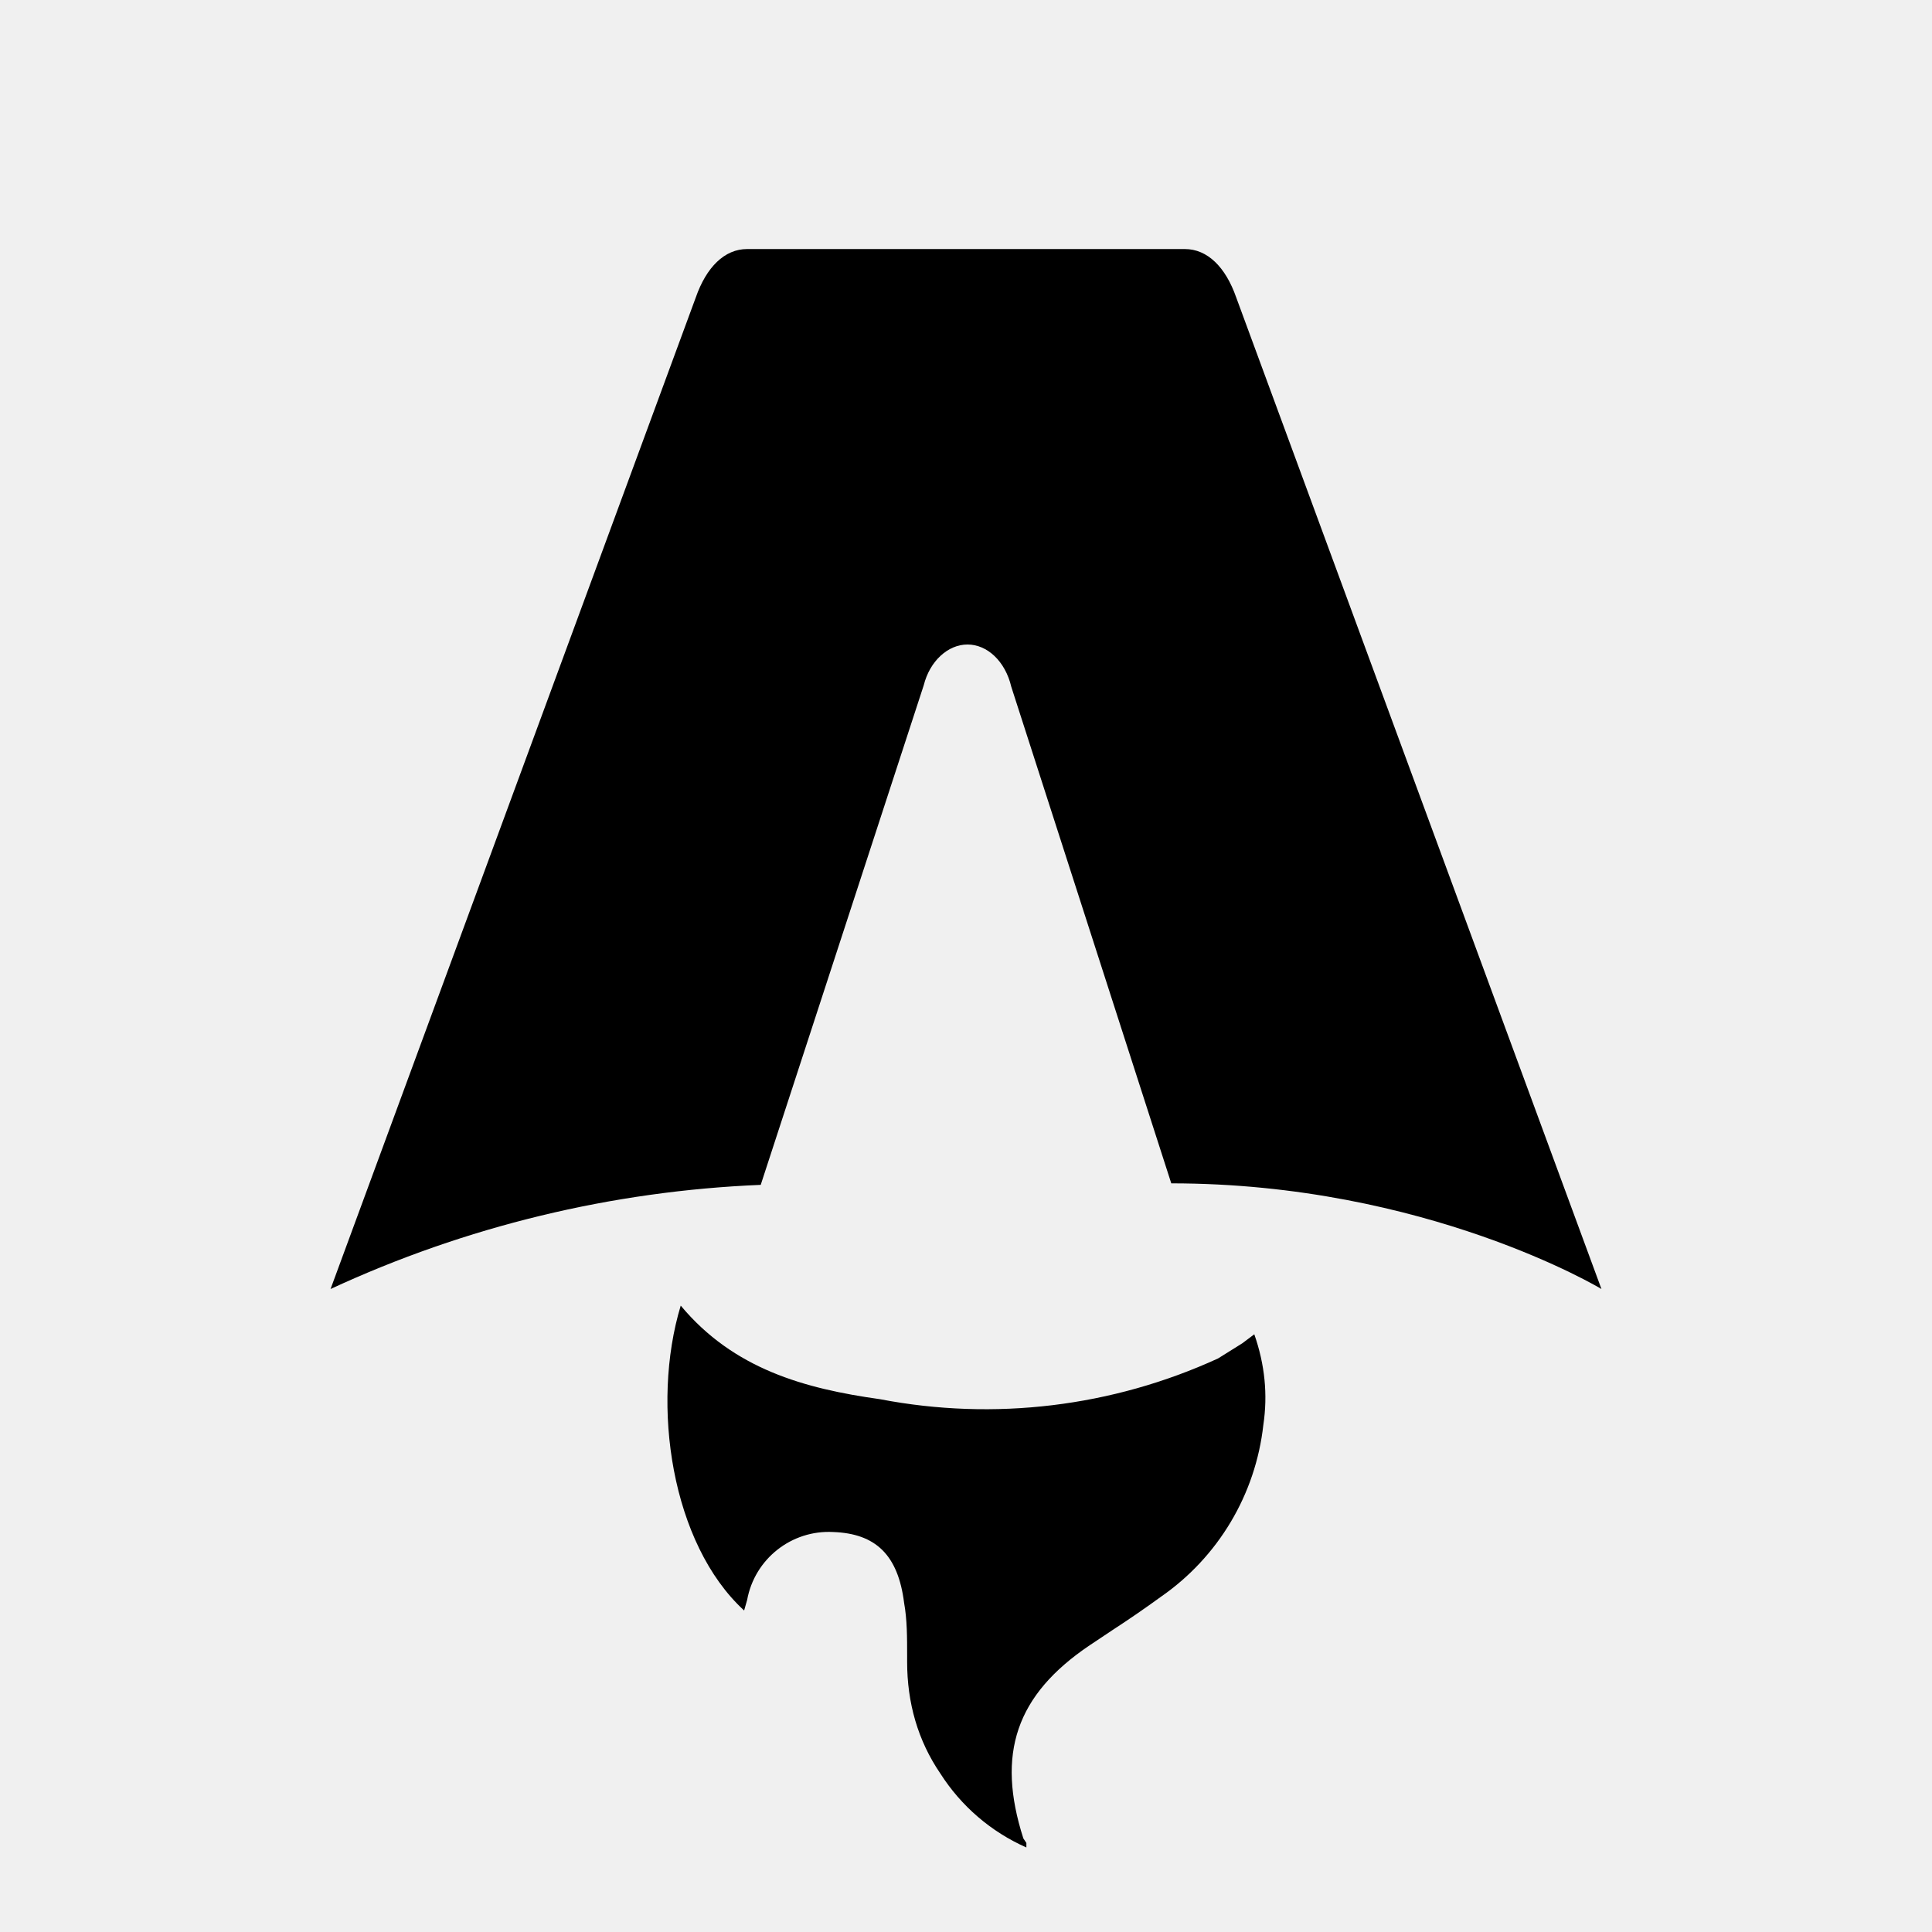
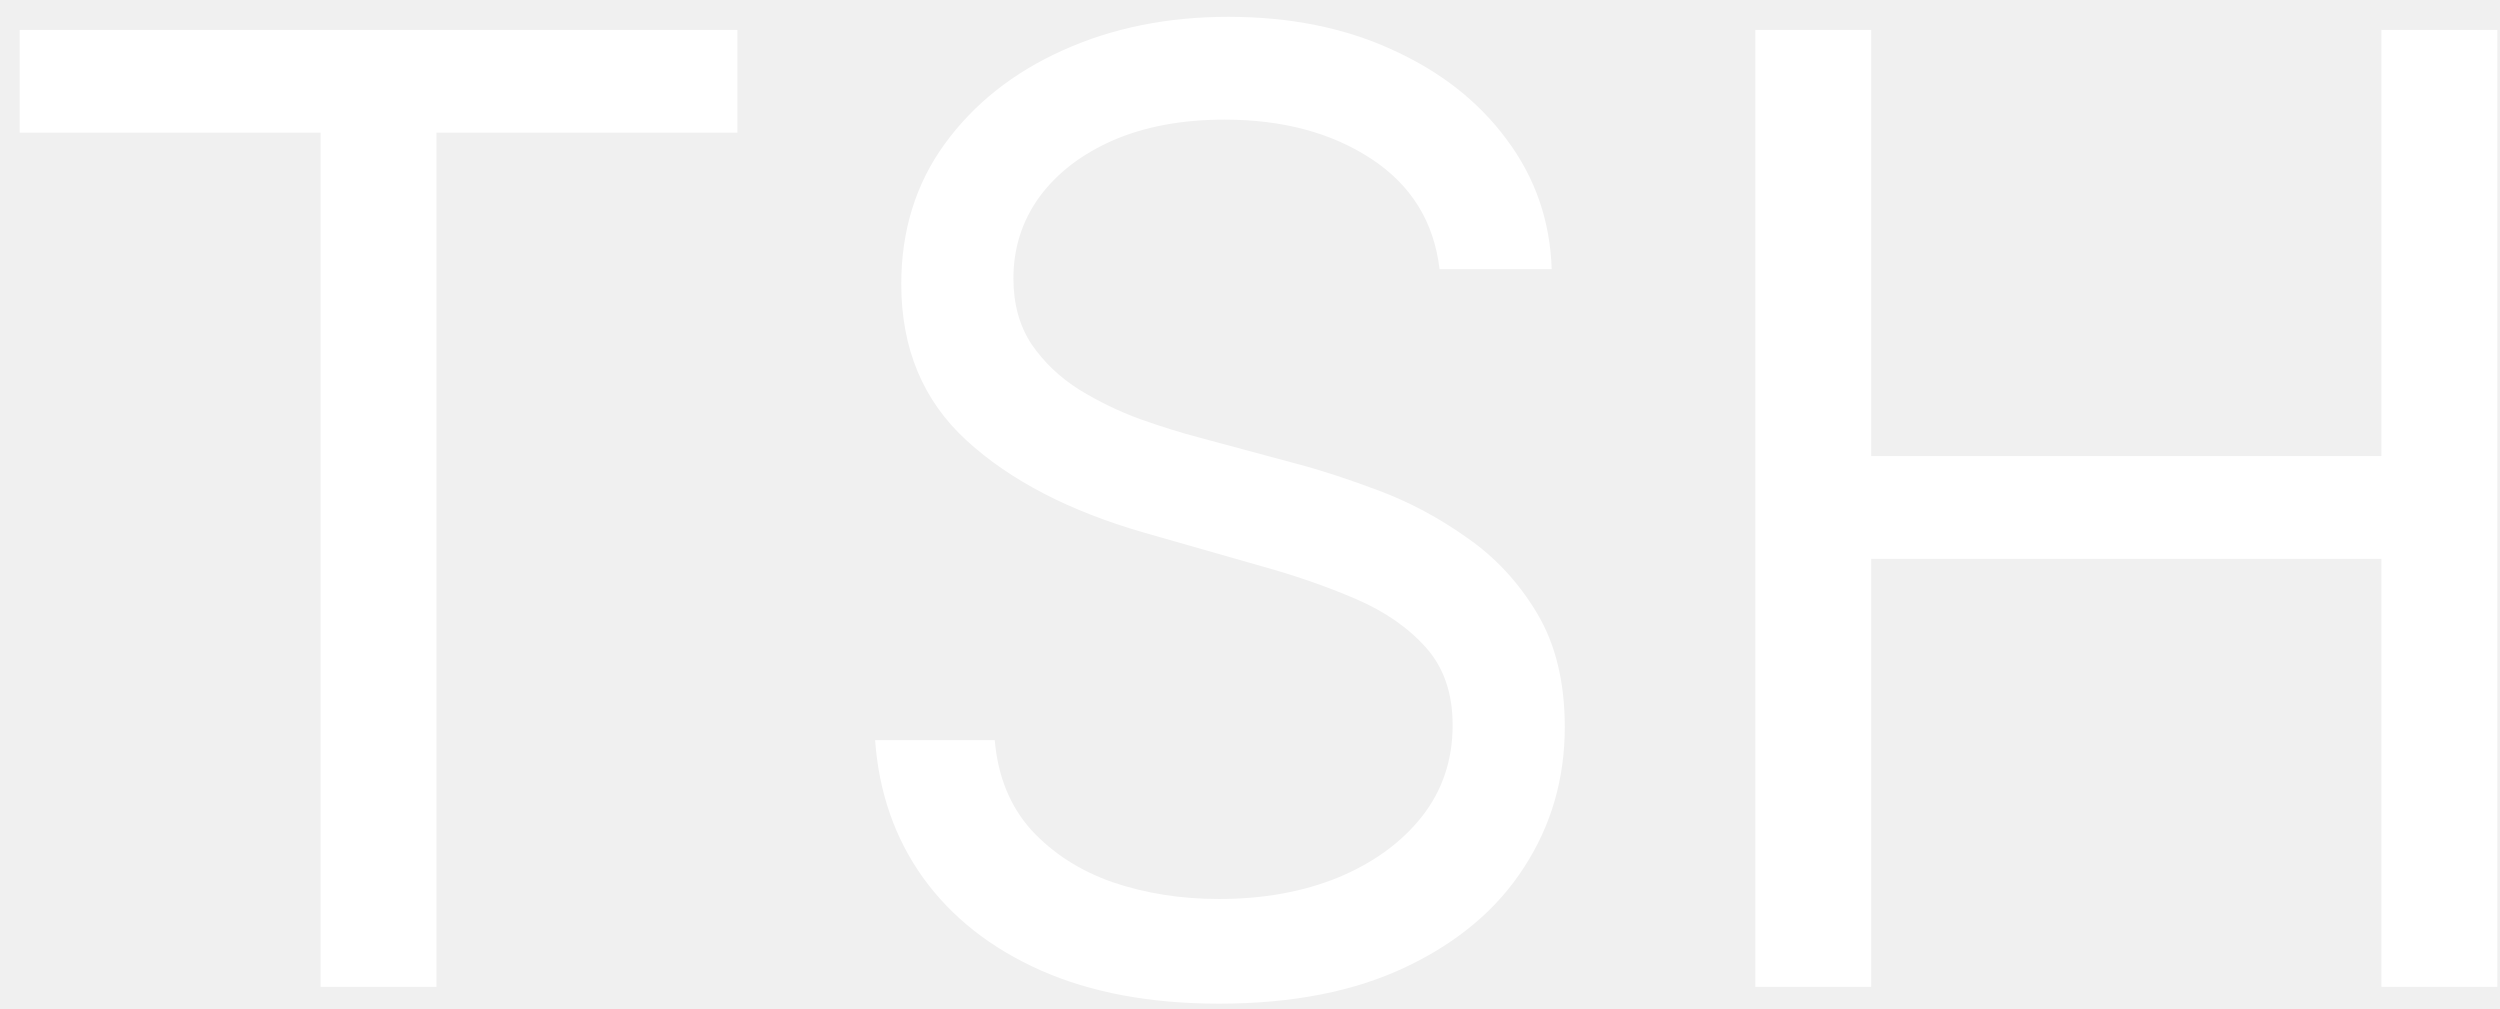
- <svg xmlns="http://www.w3.org/2000/svg" fill="none" viewBox="0 0 128 128">
-   <path d="M50.4 78.5a75.1 75.1 0 0 0-28.5 6.9l24.2-65.7c.7-2 1.9-3.2 3.4-3.2h29c1.5 0 2.7 1.2 3.4 3.2l24.2 65.7s-11.6-7-28.5-7L67 45.5c-.4-1.7-1.6-2.8-2.9-2.8-1.3 0-2.5 1.1-2.9 2.7L50.4 78.5Zm-1.1 28.2Zm-4.2-20.2c-2 6.6-.6 15.8 4.2 20.2a17.5 17.5 0 0 1 .2-.7 5.5 5.5 0 0 1 5.7-4.5c2.8.1 4.3 1.5 4.7 4.7.2 1.1.2 2.3.2 3.5v.4c0 2.7.7 5.2 2.2 7.4a13 13 0 0 0 5.7 4.9v-.3l-.2-.3c-1.8-5.6-.5-9.5 4.4-12.8l1.5-1a73 73 0 0 0 3.2-2.2 16 16 0 0 0 6.8-11.4c.3-2 .1-4-.6-6l-.8.6-1.6 1a37 37 0 0 1-22.4 2.7c-5-.7-9.7-2-13.2-6.2Z" />
-   <style>
-         path { fill: #000; }
-         @media (prefers-color-scheme: dark) {
-             path { fill: #FFF; }
-         }
-     </style>
+ <svg xmlns="http://www.w3.org/2000/svg" width="114" height="46" viewBox="0 0 114 46" fill="none">
+   <path d="M0.898 6.051V1.364H33.625V6.051H19.903V45H14.619V6.051H0.898ZM65.644 12.273C65.388 10.114 64.351 8.438 62.533 7.244C60.715 6.051 58.485 5.455 55.843 5.455C53.911 5.455 52.221 5.767 50.772 6.392C49.337 7.017 48.215 7.876 47.405 8.97C46.61 10.064 46.212 11.307 46.212 12.699C46.212 13.864 46.489 14.865 47.043 15.703C47.611 16.527 48.336 17.216 49.216 17.77C50.097 18.31 51.02 18.757 51.986 19.112C52.952 19.453 53.84 19.73 54.65 19.943L59.081 21.136C60.218 21.435 61.482 21.847 62.874 22.372C64.28 22.898 65.623 23.615 66.901 24.524C68.194 25.419 69.259 26.57 70.097 27.976C70.935 29.382 71.354 31.108 71.354 33.153C71.354 35.511 70.736 37.642 69.5 39.545C68.279 41.449 66.489 42.962 64.131 44.084C61.787 45.206 58.939 45.767 55.587 45.767C52.462 45.767 49.756 45.263 47.469 44.254C45.196 43.246 43.407 41.84 42.1 40.035C40.807 38.231 40.076 36.136 39.905 33.75H45.36C45.502 35.398 46.056 36.761 47.022 37.841C48.002 38.906 49.238 39.702 50.729 40.227C52.235 40.739 53.854 40.994 55.587 40.994C57.604 40.994 59.415 40.668 61.02 40.014C62.625 39.347 63.897 38.423 64.834 37.244C65.772 36.051 66.24 34.659 66.24 33.068C66.24 31.619 65.836 30.44 65.026 29.531C64.216 28.622 63.151 27.884 61.83 27.315C60.509 26.747 59.081 26.25 57.547 25.824L52.178 24.29C48.769 23.31 46.07 21.91 44.081 20.092C42.093 18.274 41.098 15.895 41.098 12.954C41.098 10.511 41.759 8.381 43.08 6.562C44.415 4.73 46.205 3.31 48.449 2.301C50.708 1.278 53.229 0.767 56.013 0.767C58.826 0.767 61.326 1.271 63.513 2.28C65.701 3.274 67.434 4.638 68.712 6.371C70.005 8.104 70.686 10.071 70.757 12.273H65.644ZM80.042 45V1.364H85.326V20.796H108.593V1.364H113.877V45H108.593V25.483H85.326V45H80.042Z" fill="white" />
</svg>
